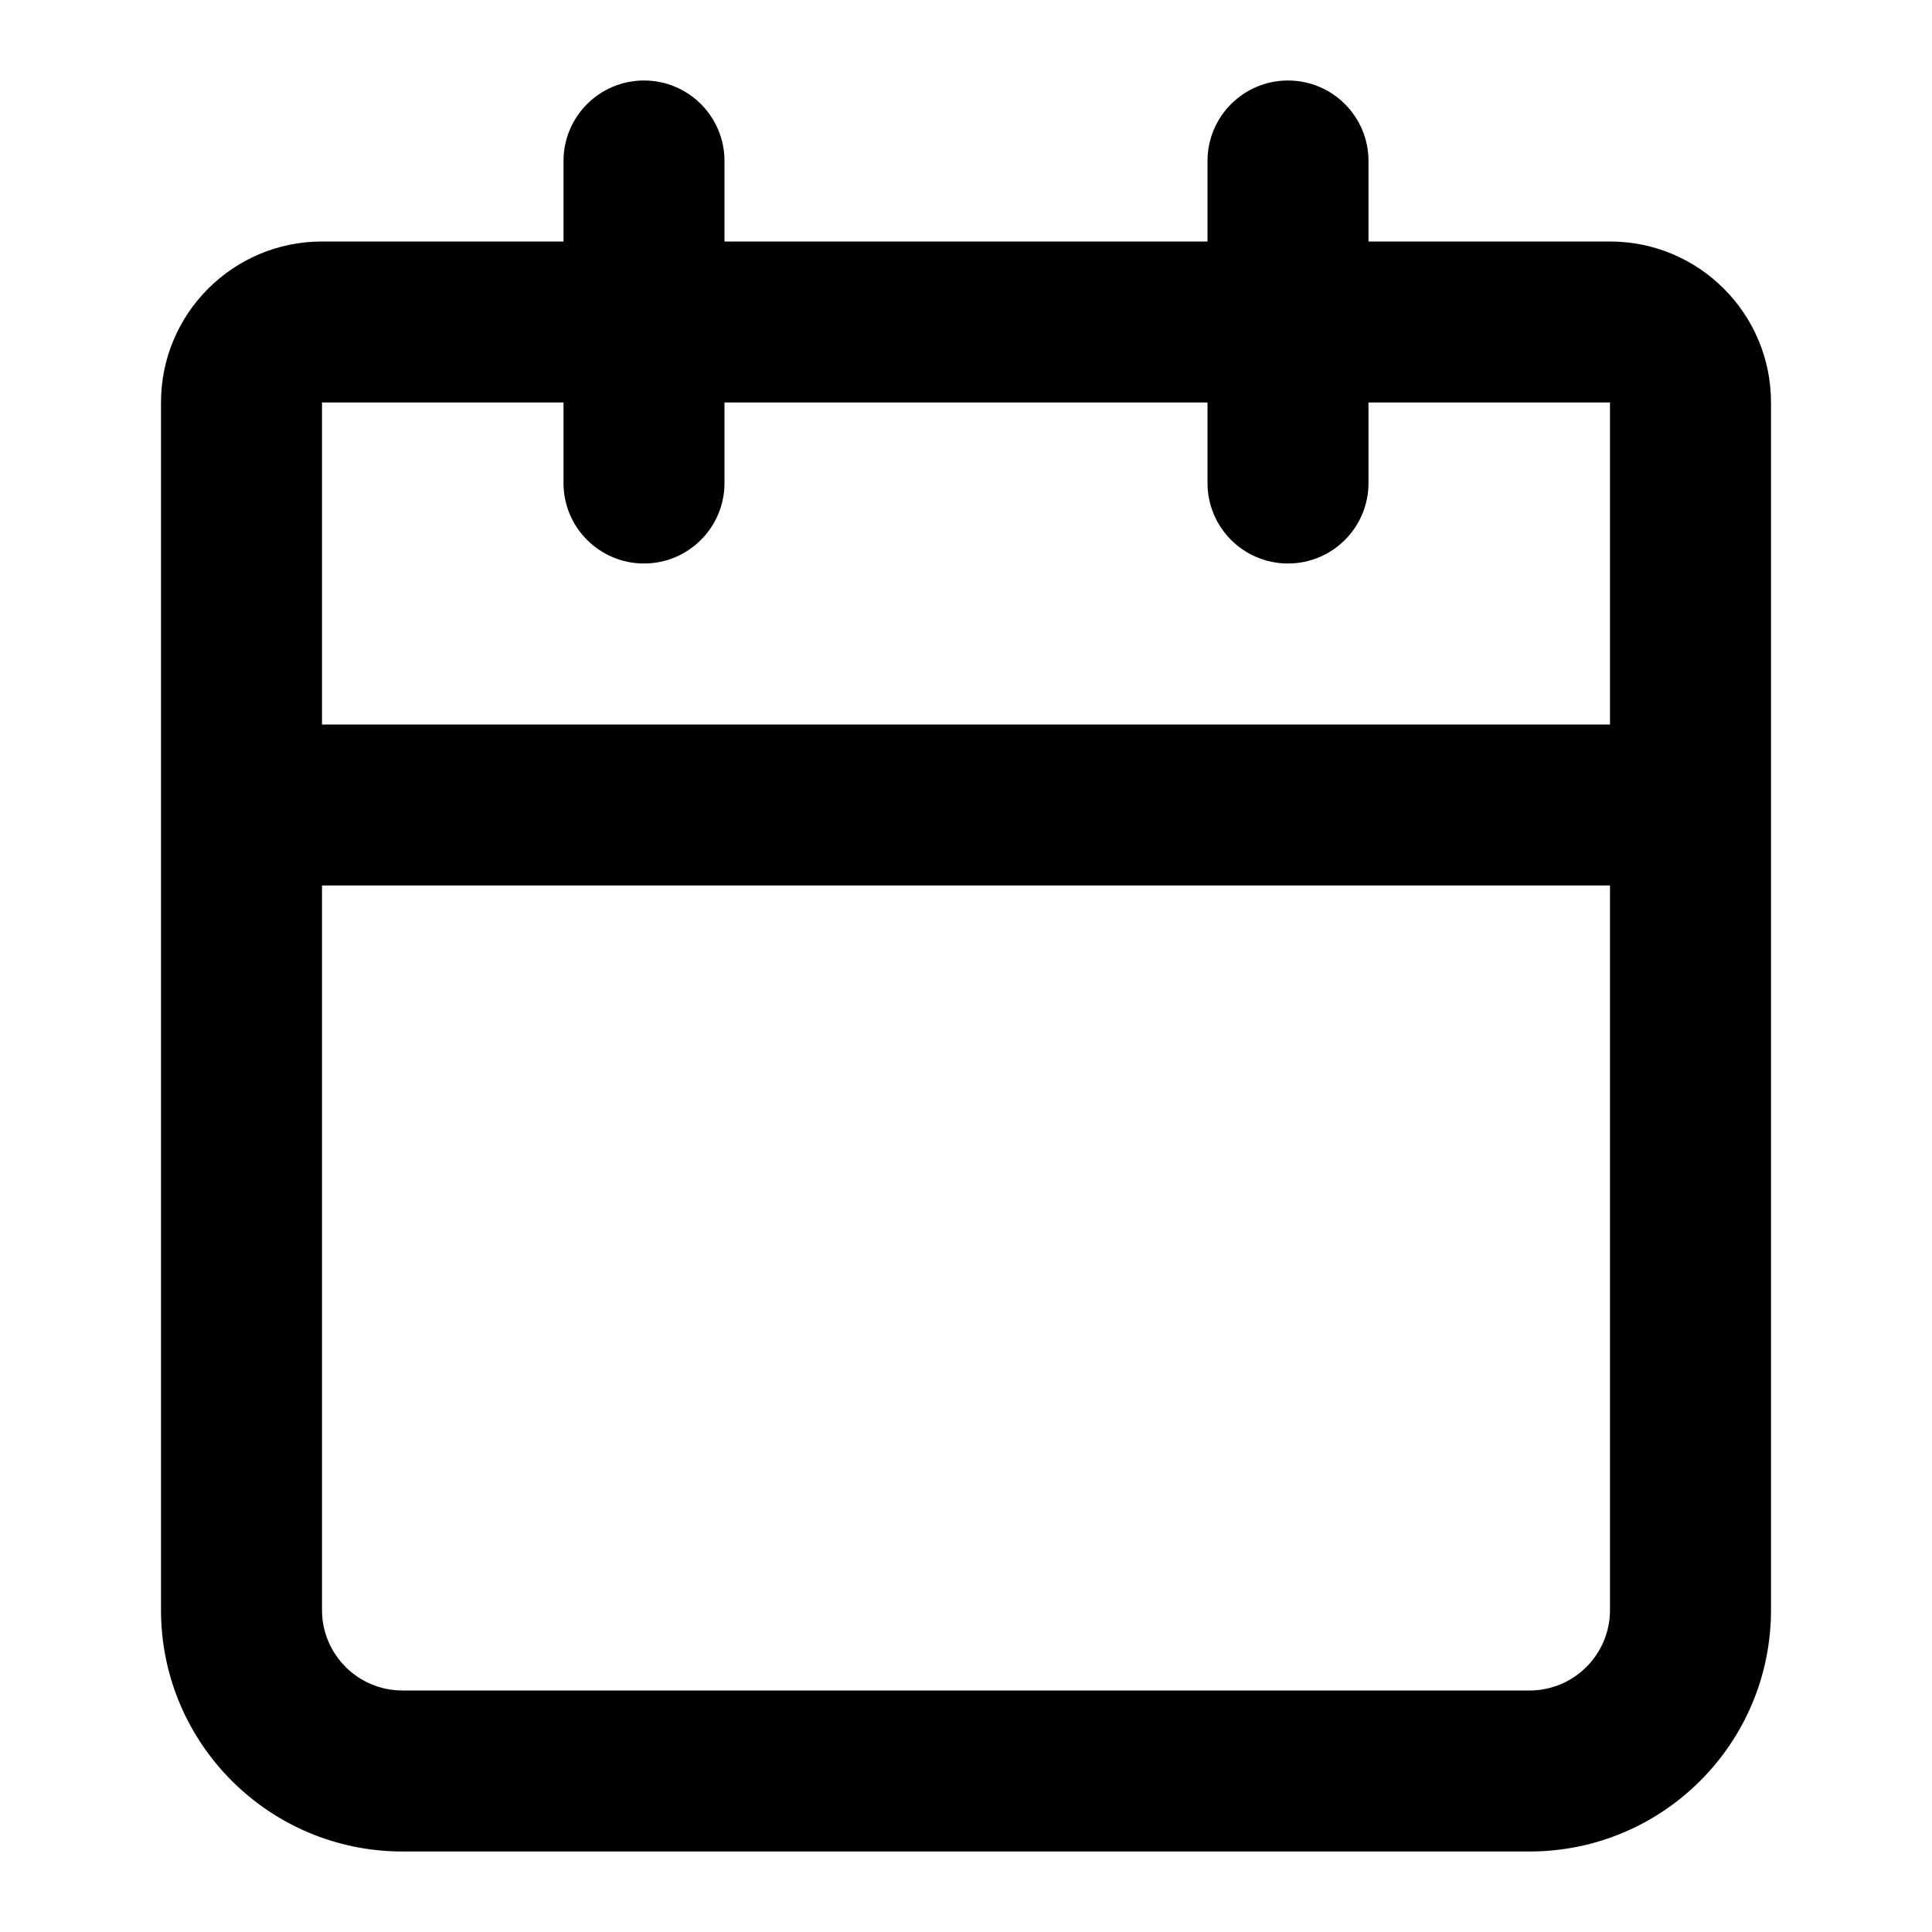
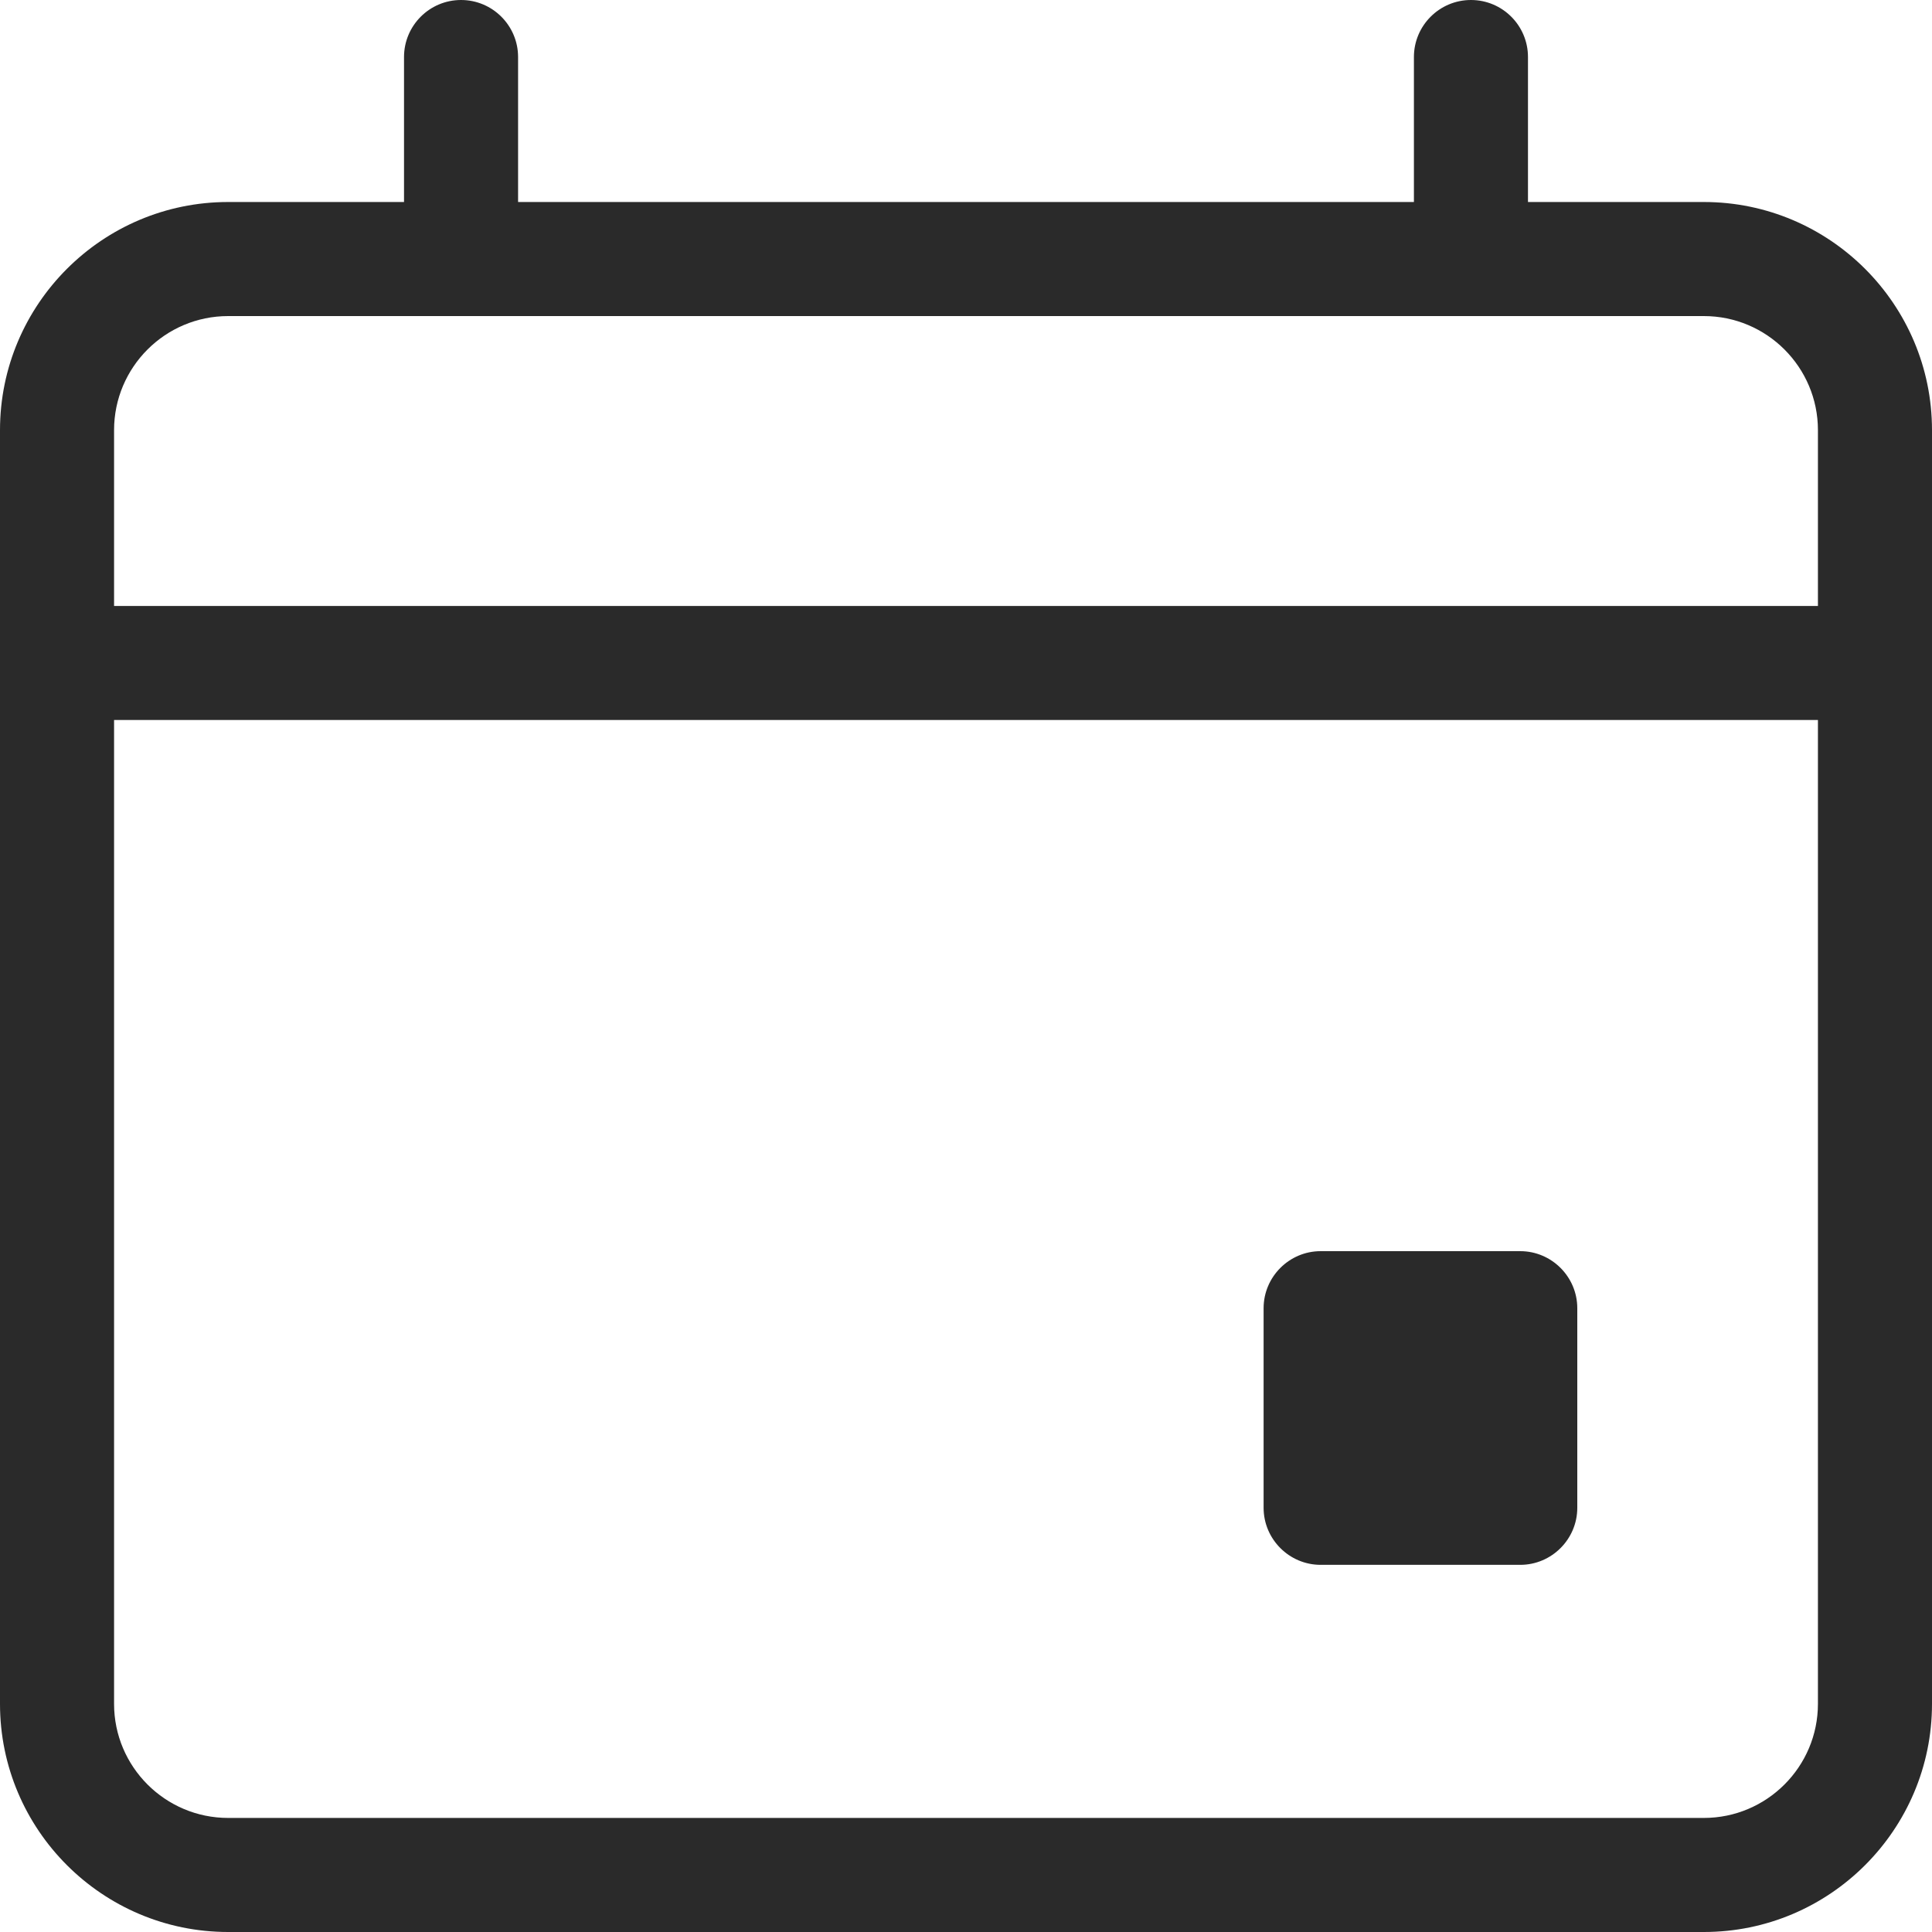
- <svg xmlns="http://www.w3.org/2000/svg" viewBox="0 0 24 24" id="calendar">
-   <path d="M16 1a1 1 0 0 1 1 1v1h3a2 2 0 0 1 2 2v15a3 3 0 0 1-3 3H5a3 3 0 0 1-3-3V5a2 2 0 0 1 2-2h3V2a1 1 0 0 1 2 0v1h6V2a1 1 0 0 1 1-1zm4 10H4v9a1 1 0 0 0 1 1h14a1 1 0 0 0 1-1zM7 5H4v4h16V5h-3v1a1 1 0 1 1-2 0V5H9v1a1 1 0 0 1-2 0z" fill-rule="evenodd" />
+ <svg xmlns="http://www.w3.org/2000/svg" width="25" height="25" viewBox="0 0 25 25" fill="none">
+   <path d="M22.048 2.614H19.772V0.738C19.772 0.331 19.442 0 19.034 0C18.627 0 18.296 0.331 18.296 0.738V2.614H6.704V0.738C6.704 0.331 6.373 0 5.966 0C5.558 0 5.228 0.331 5.228 0.738V2.614H2.952C1.324 2.614 0 3.938 0 5.566V22.048C0 23.676 1.324 25 2.952 25H22.048C23.676 25 25 23.676 25 22.048V5.566C25 3.938 23.676 2.614 22.048 2.614ZM23.524 22.048C23.524 22.862 22.862 23.524 22.048 23.524H2.952C2.138 23.524 1.476 22.862 1.476 22.048V9.317H23.524V22.048ZM23.524 7.841H1.476V5.566C1.476 4.752 2.138 4.09 2.952 4.09H22.048C22.862 4.09 23.524 4.752 23.524 5.566V7.841Z" fill="#2A2A2A" />
+   <path d="M17.089 20.249H19.672C20.078 20.249 20.41 19.917 20.41 19.511V16.928C20.41 16.522 20.078 16.19 19.672 16.19H17.089C16.683 16.19 16.351 16.522 16.351 16.928V19.511C16.351 19.917 16.683 20.249 17.089 20.249Z" fill="#2A2A2A" />
</svg>
